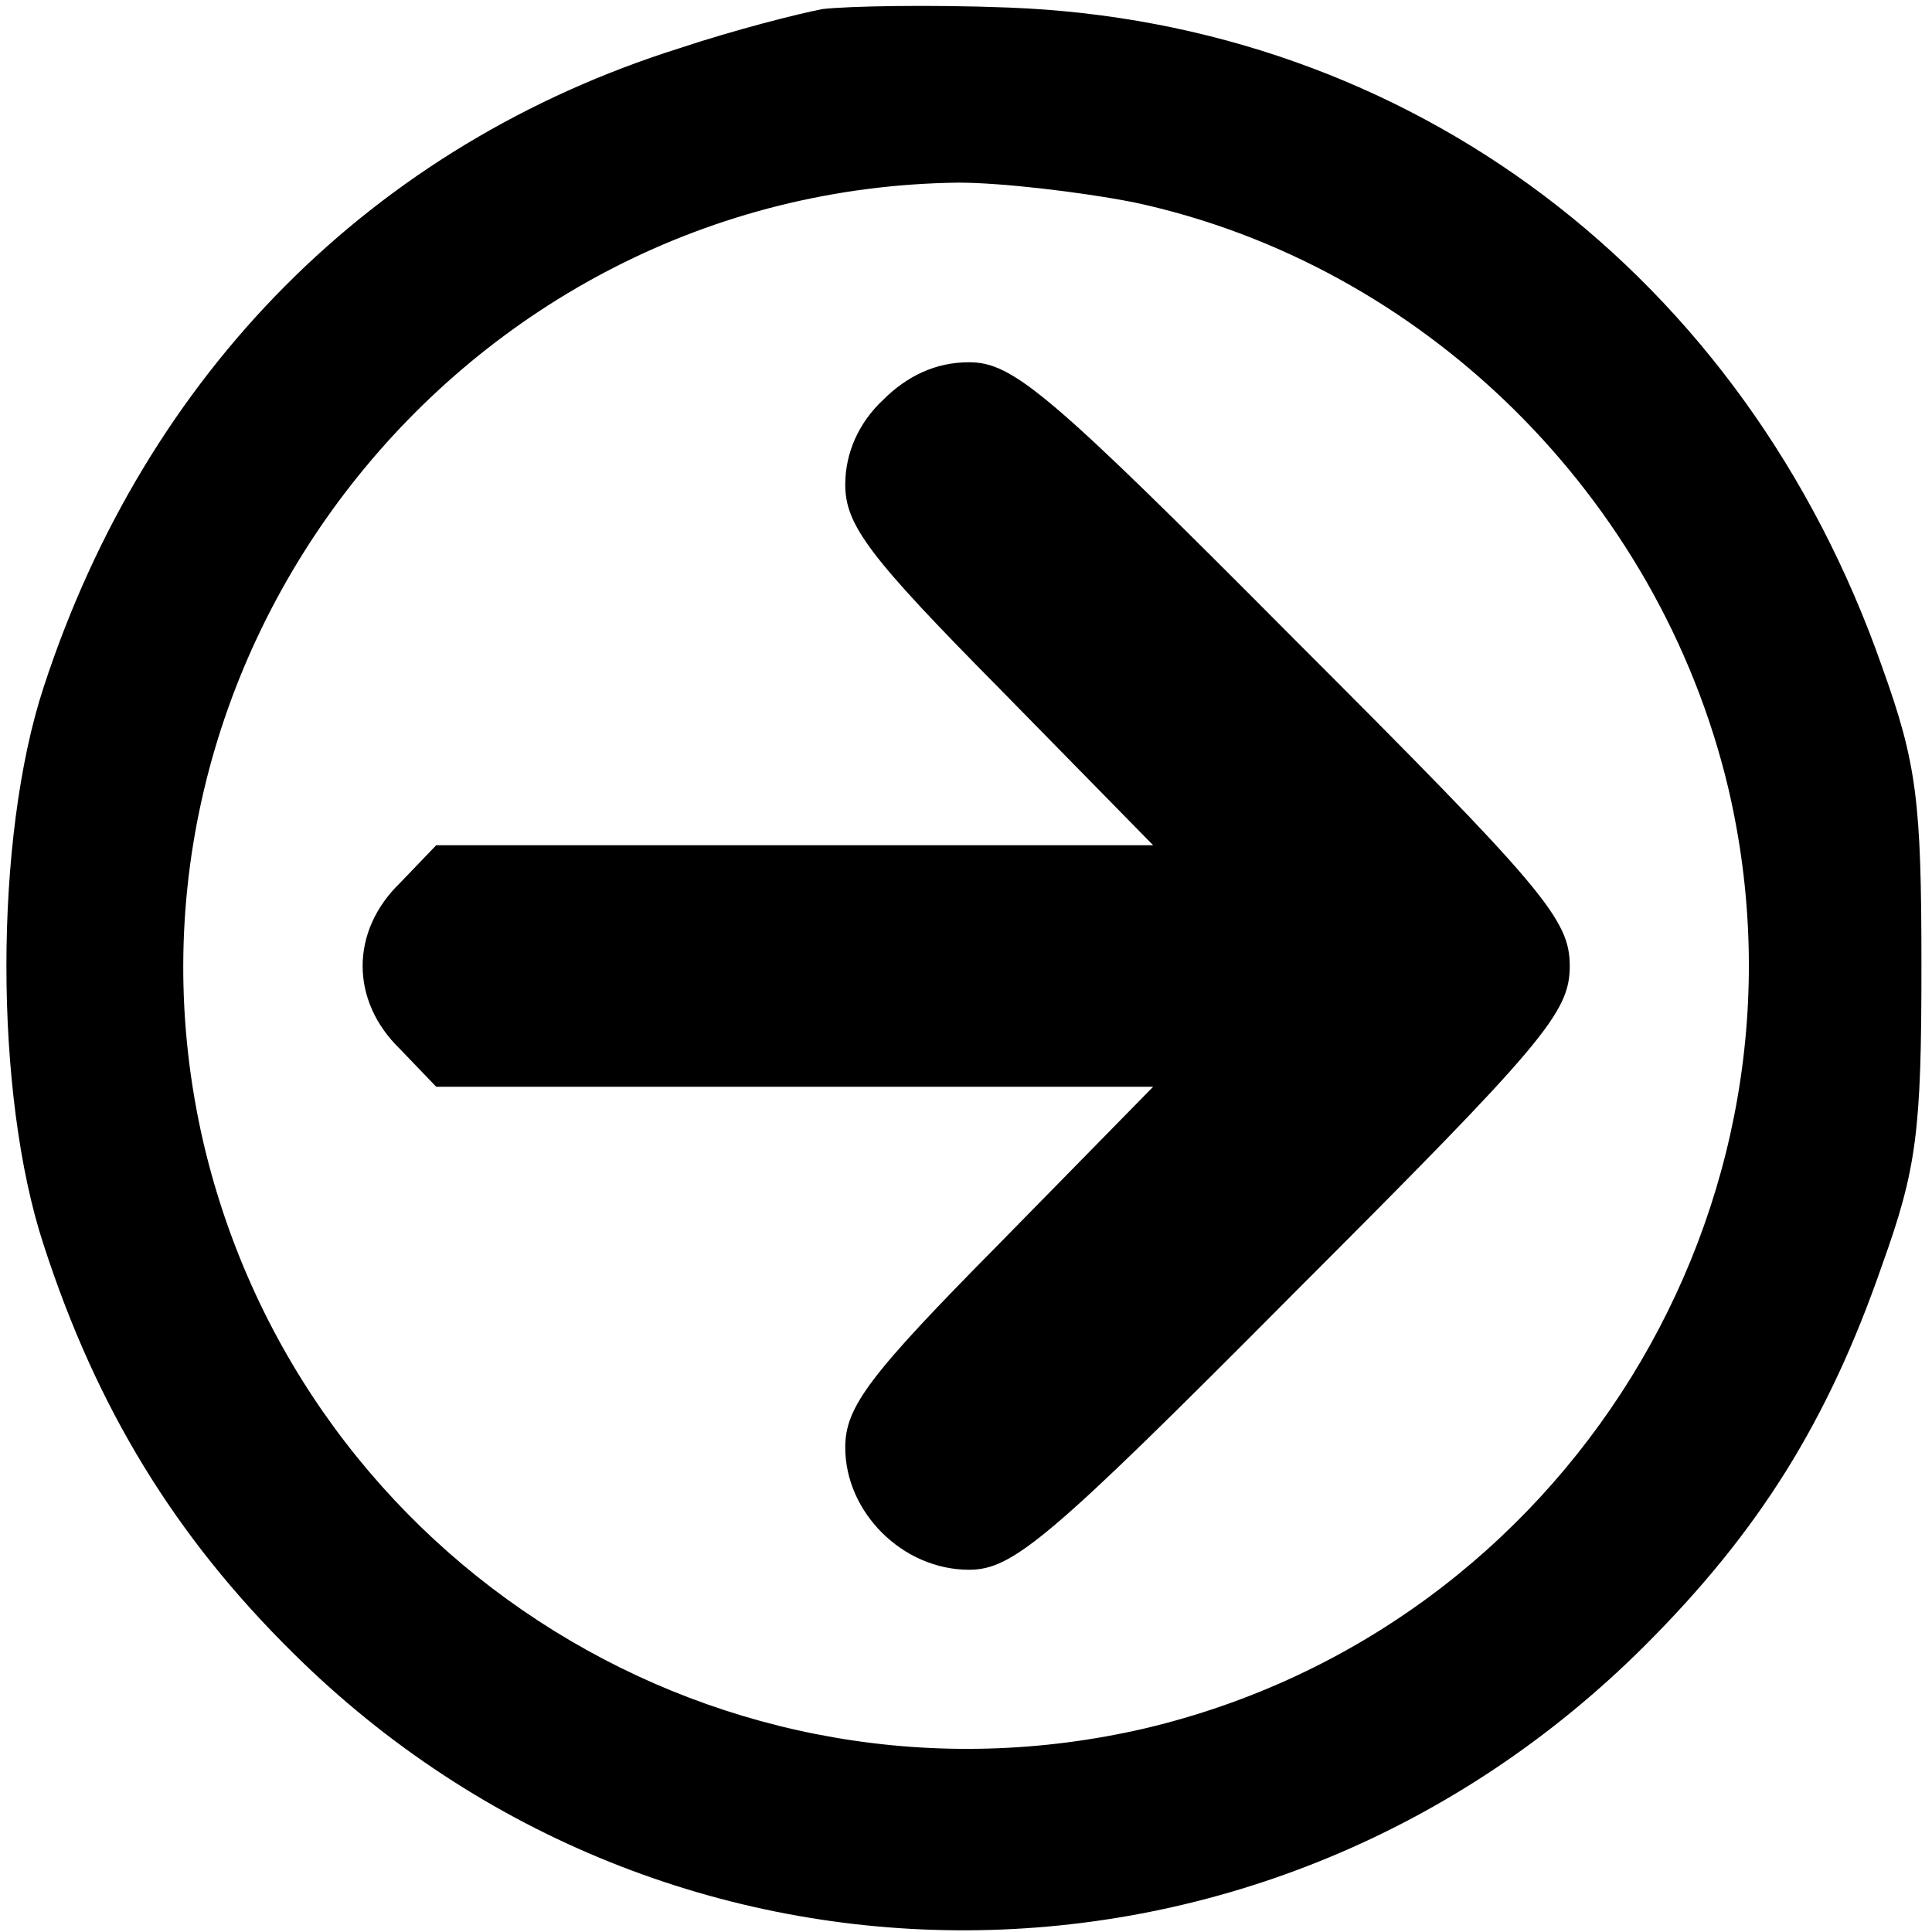
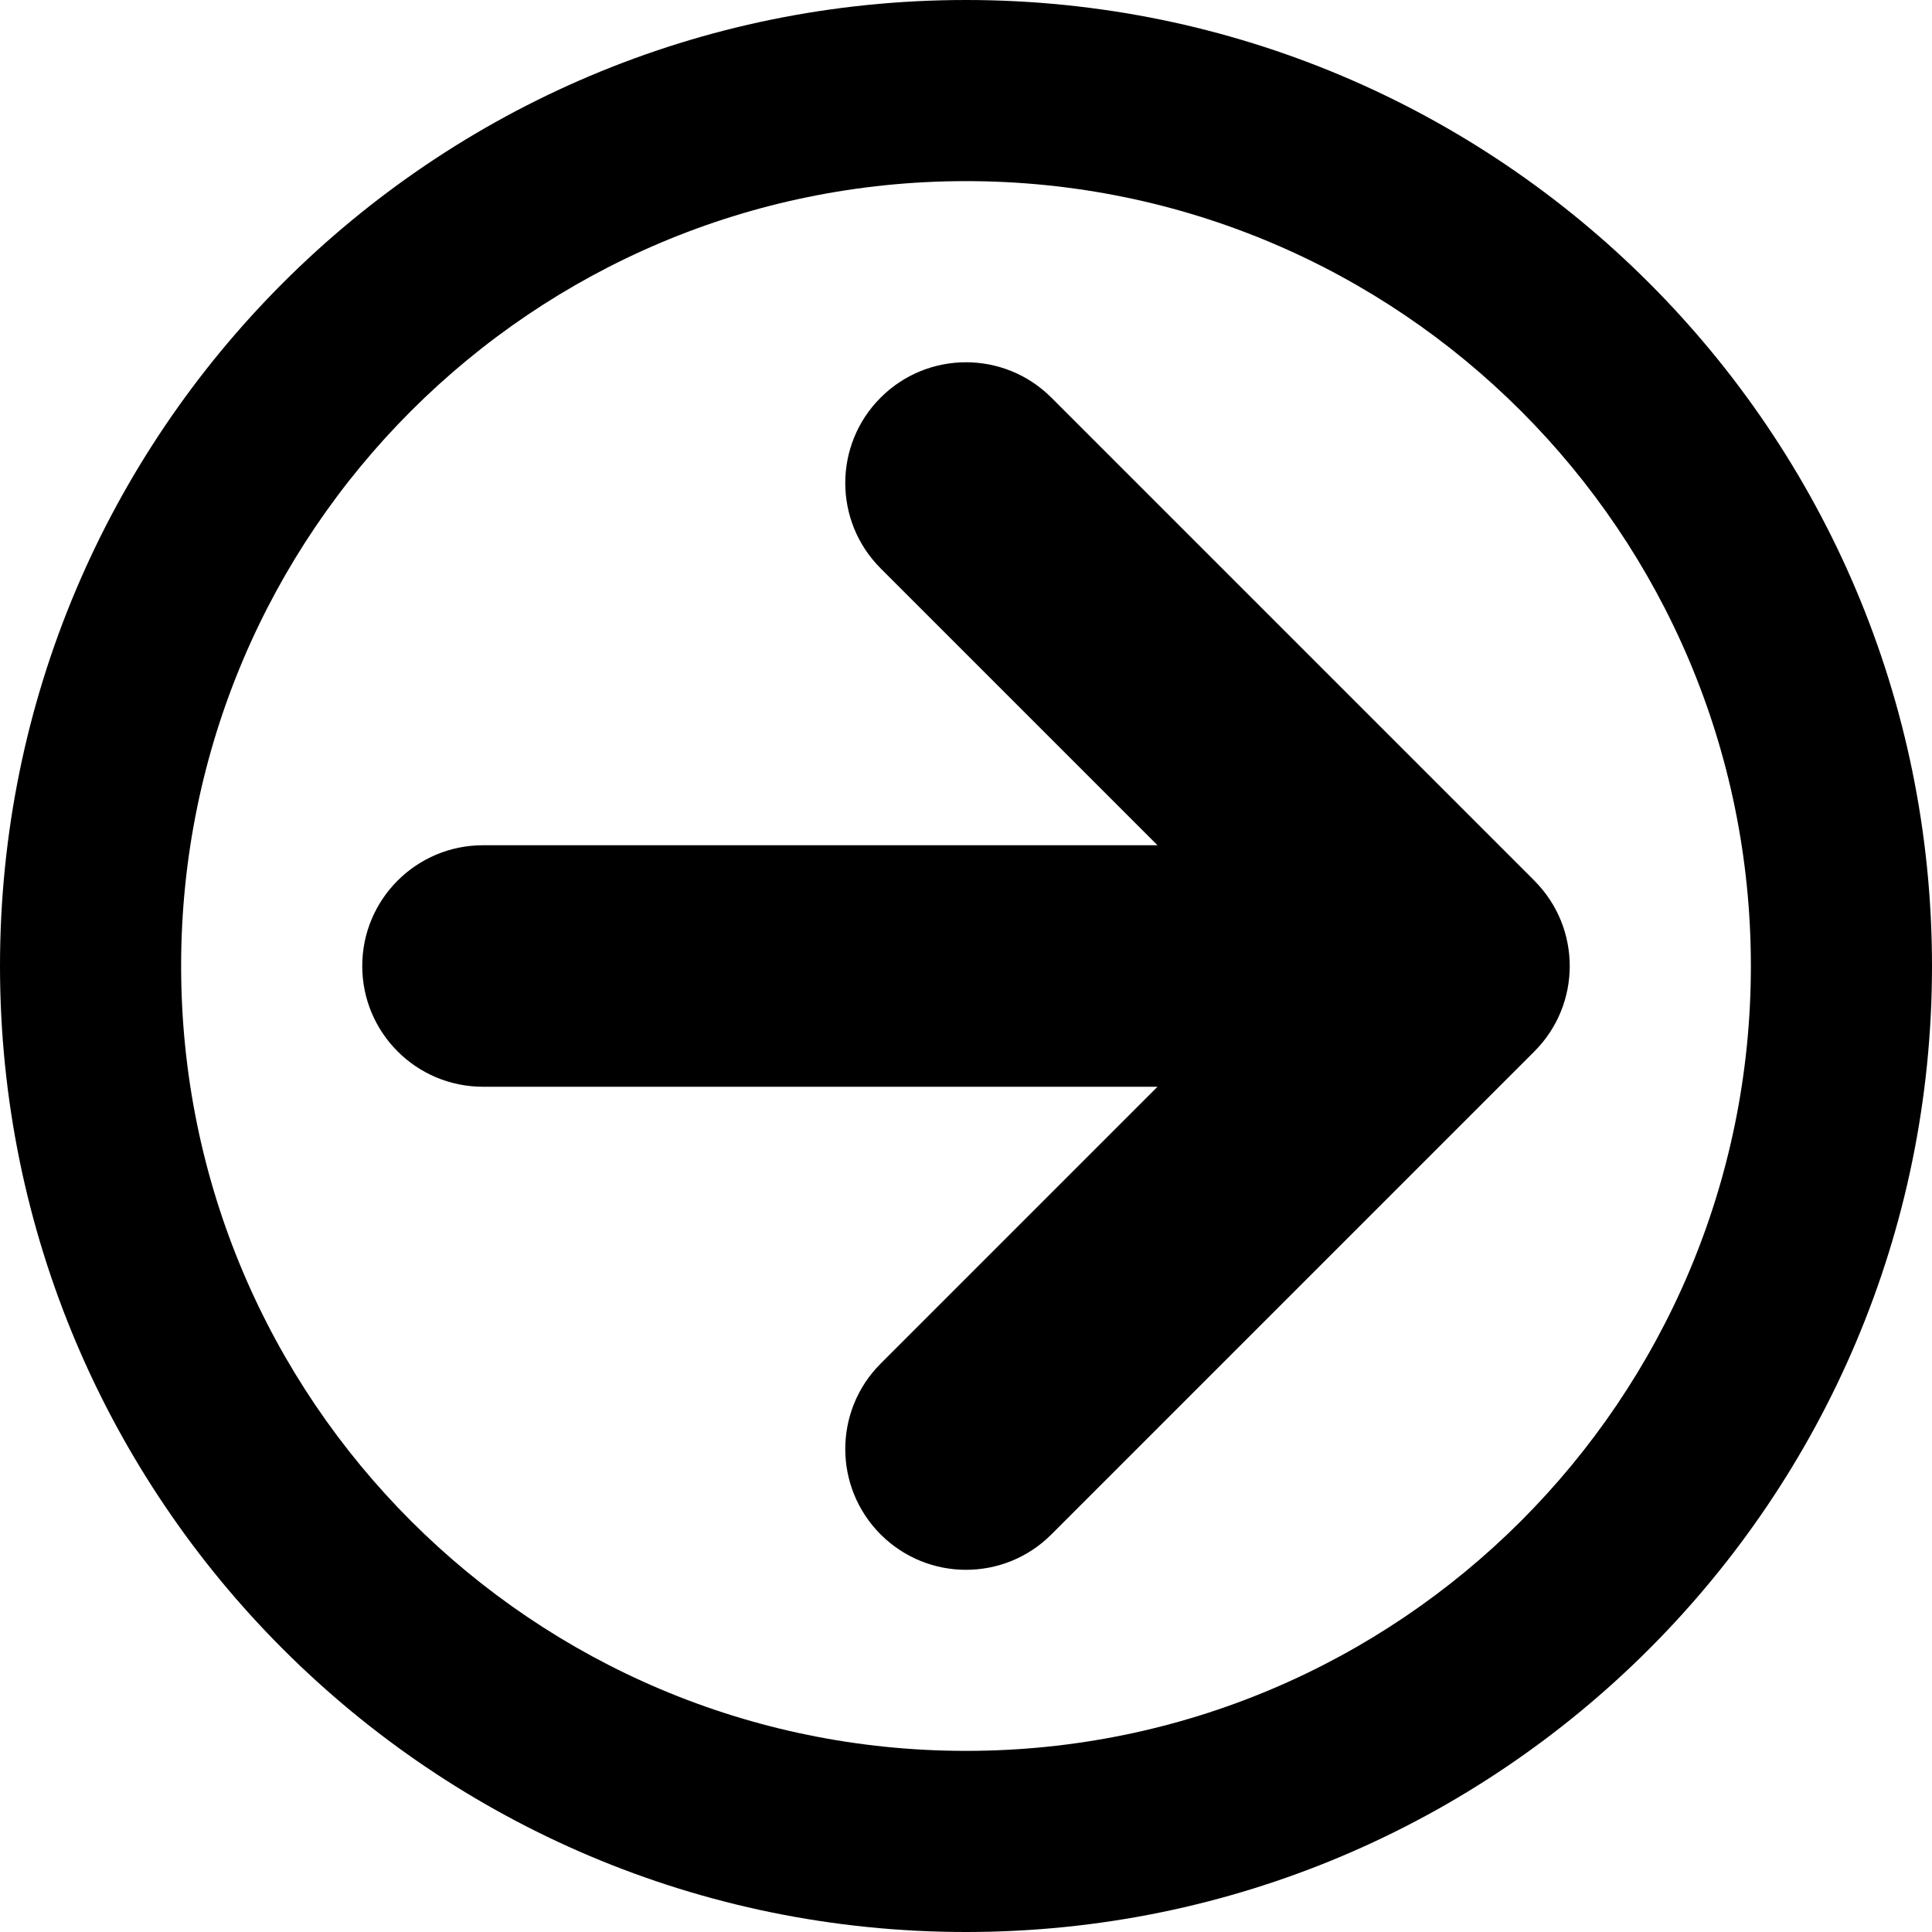
- <svg xmlns="http://www.w3.org/2000/svg" version="1.0" width="128pt" height="128pt" viewBox="0 0 128 128" preserveAspectRatio="xMidYMid meet">
-   <g transform="translate(0,128) scale(0.1,-0.1)" fill="#000000" stroke="none">
-     <path d="M545 1274 c-16 -3 -59 -14 -95 -26 -203 -64 -353 -215 -421 -423 -33 -100 -33 -270 0 -370 35 -108 87 -193 165 -270 249 -247 646 -245 896 5 75 75 121 148 157 252 23 64 26 89 26 198 0 109 -3 134 -26 198 -91 260 -313 427 -579 437 -51 2 -106 1 -123 -1z m206 -128 c192 -41 348 -195 394 -388 65 -277 -108 -557 -386 -623 -279 -65 -558 108 -624 387 -75 321 170 633 500 637 28 0 80 -6 116 -13z" />
-     <path d="M585 1015 c-16 -15 -25 -35 -25 -56 0 -27 16 -48 102 -135 l102 -104 -238 0 -237 0 -24 -25 c-33 -32 -33 -78 0 -110 l24 -25 237 0 238 0 -102 -104 c-86 -87 -102 -108 -102 -135 0 -43 38 -81 82 -81 29 0 53 20 215 183 166 166 183 186 183 217 0 31 -17 51 -183 217 -162 163 -186 183 -215 183 -22 0 -41 -9 -57 -25z" />
-   </g>
+ <svg xmlns="http://www.w3.org/2000/svg" version="1.1" width="32" height="32" viewBox="0 0 32 32">
+   <path d="M16 0c-8.837 0-16 7.163-16 16s7.163 16 16 16 16-7.163 16-16-7.163-16-16-16zM16 29c-7.18 0-13-5.82-13-13s5.82-13 13-13 13 5.82 13 13-5.82 13-13 13zM25.414 14.586l-8-8c-0.781-0.781-2.047-0.781-2.828 0s-0.781 2.047 0 2.828l4.586 4.586h-11.172c-1.105 0-2 0.895-2 2s0.895 2 2 2h11.172l-4.586 4.586c-0.781 0.781-0.781 2.047 0 2.829 0.391 0.39 0.902 0.586 1.414 0.586s1.024-0.195 1.414-0.586l8-8c0.781-0.781 0.781-2.047 0-2.828z" />
</svg>
